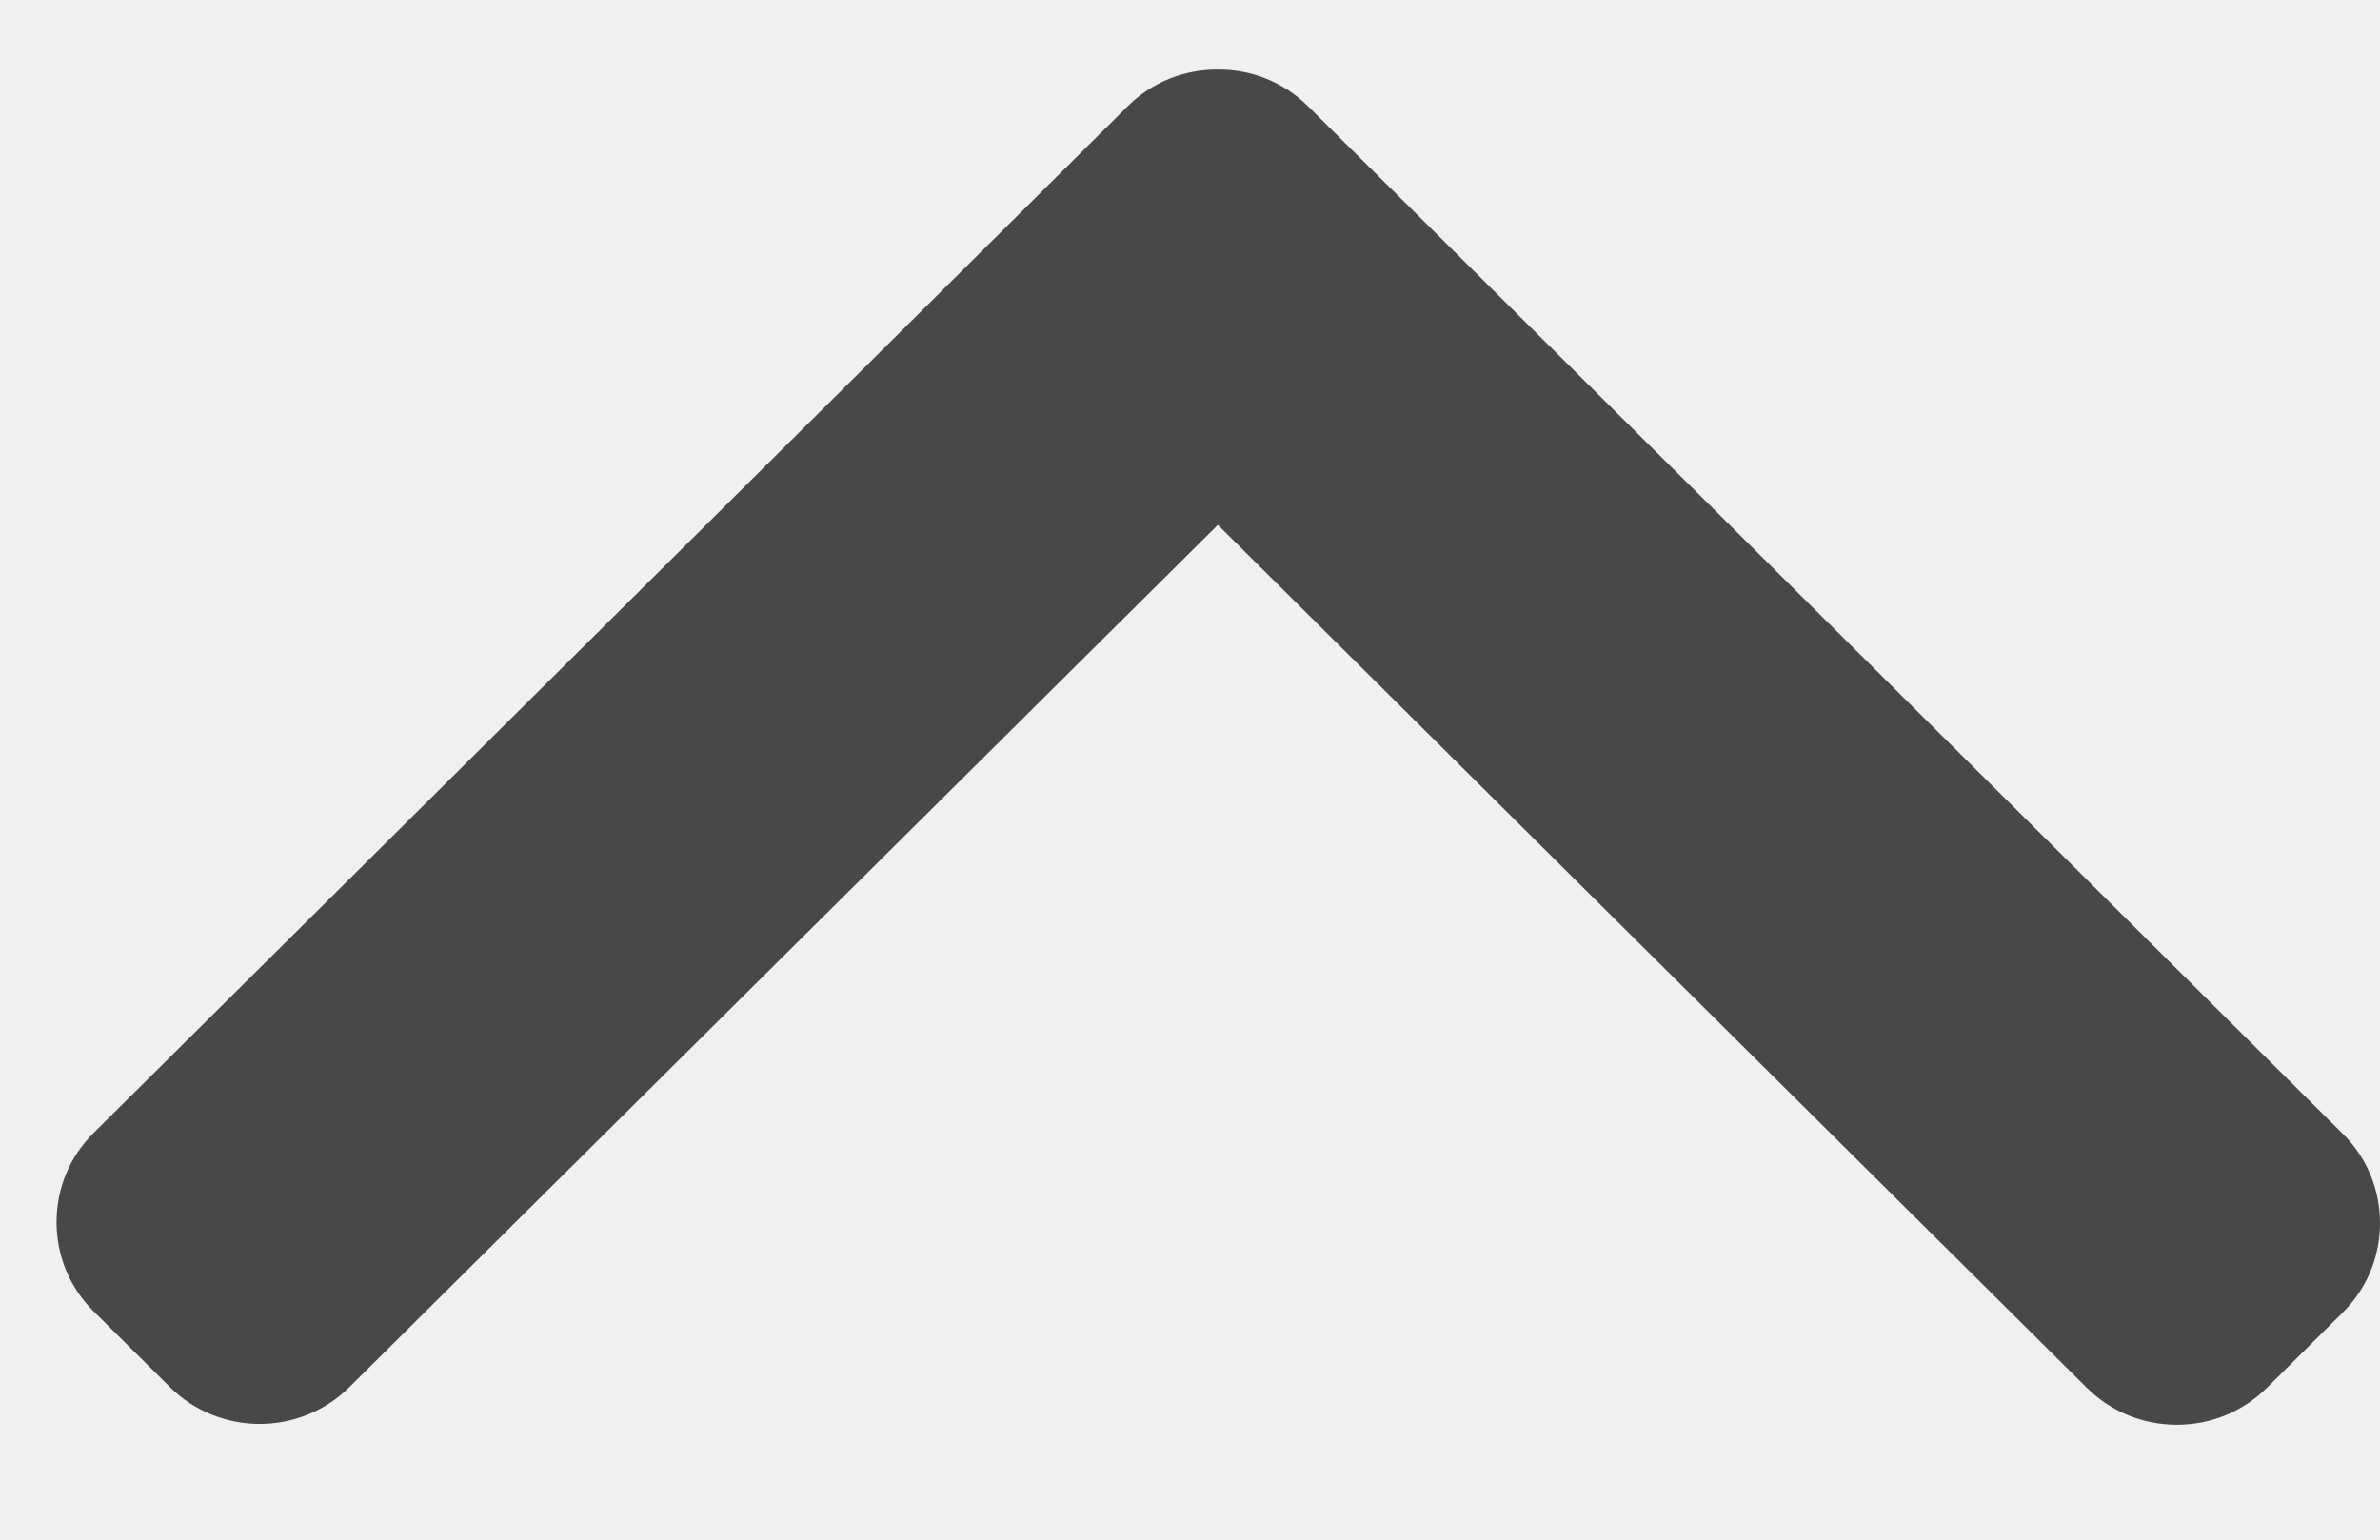
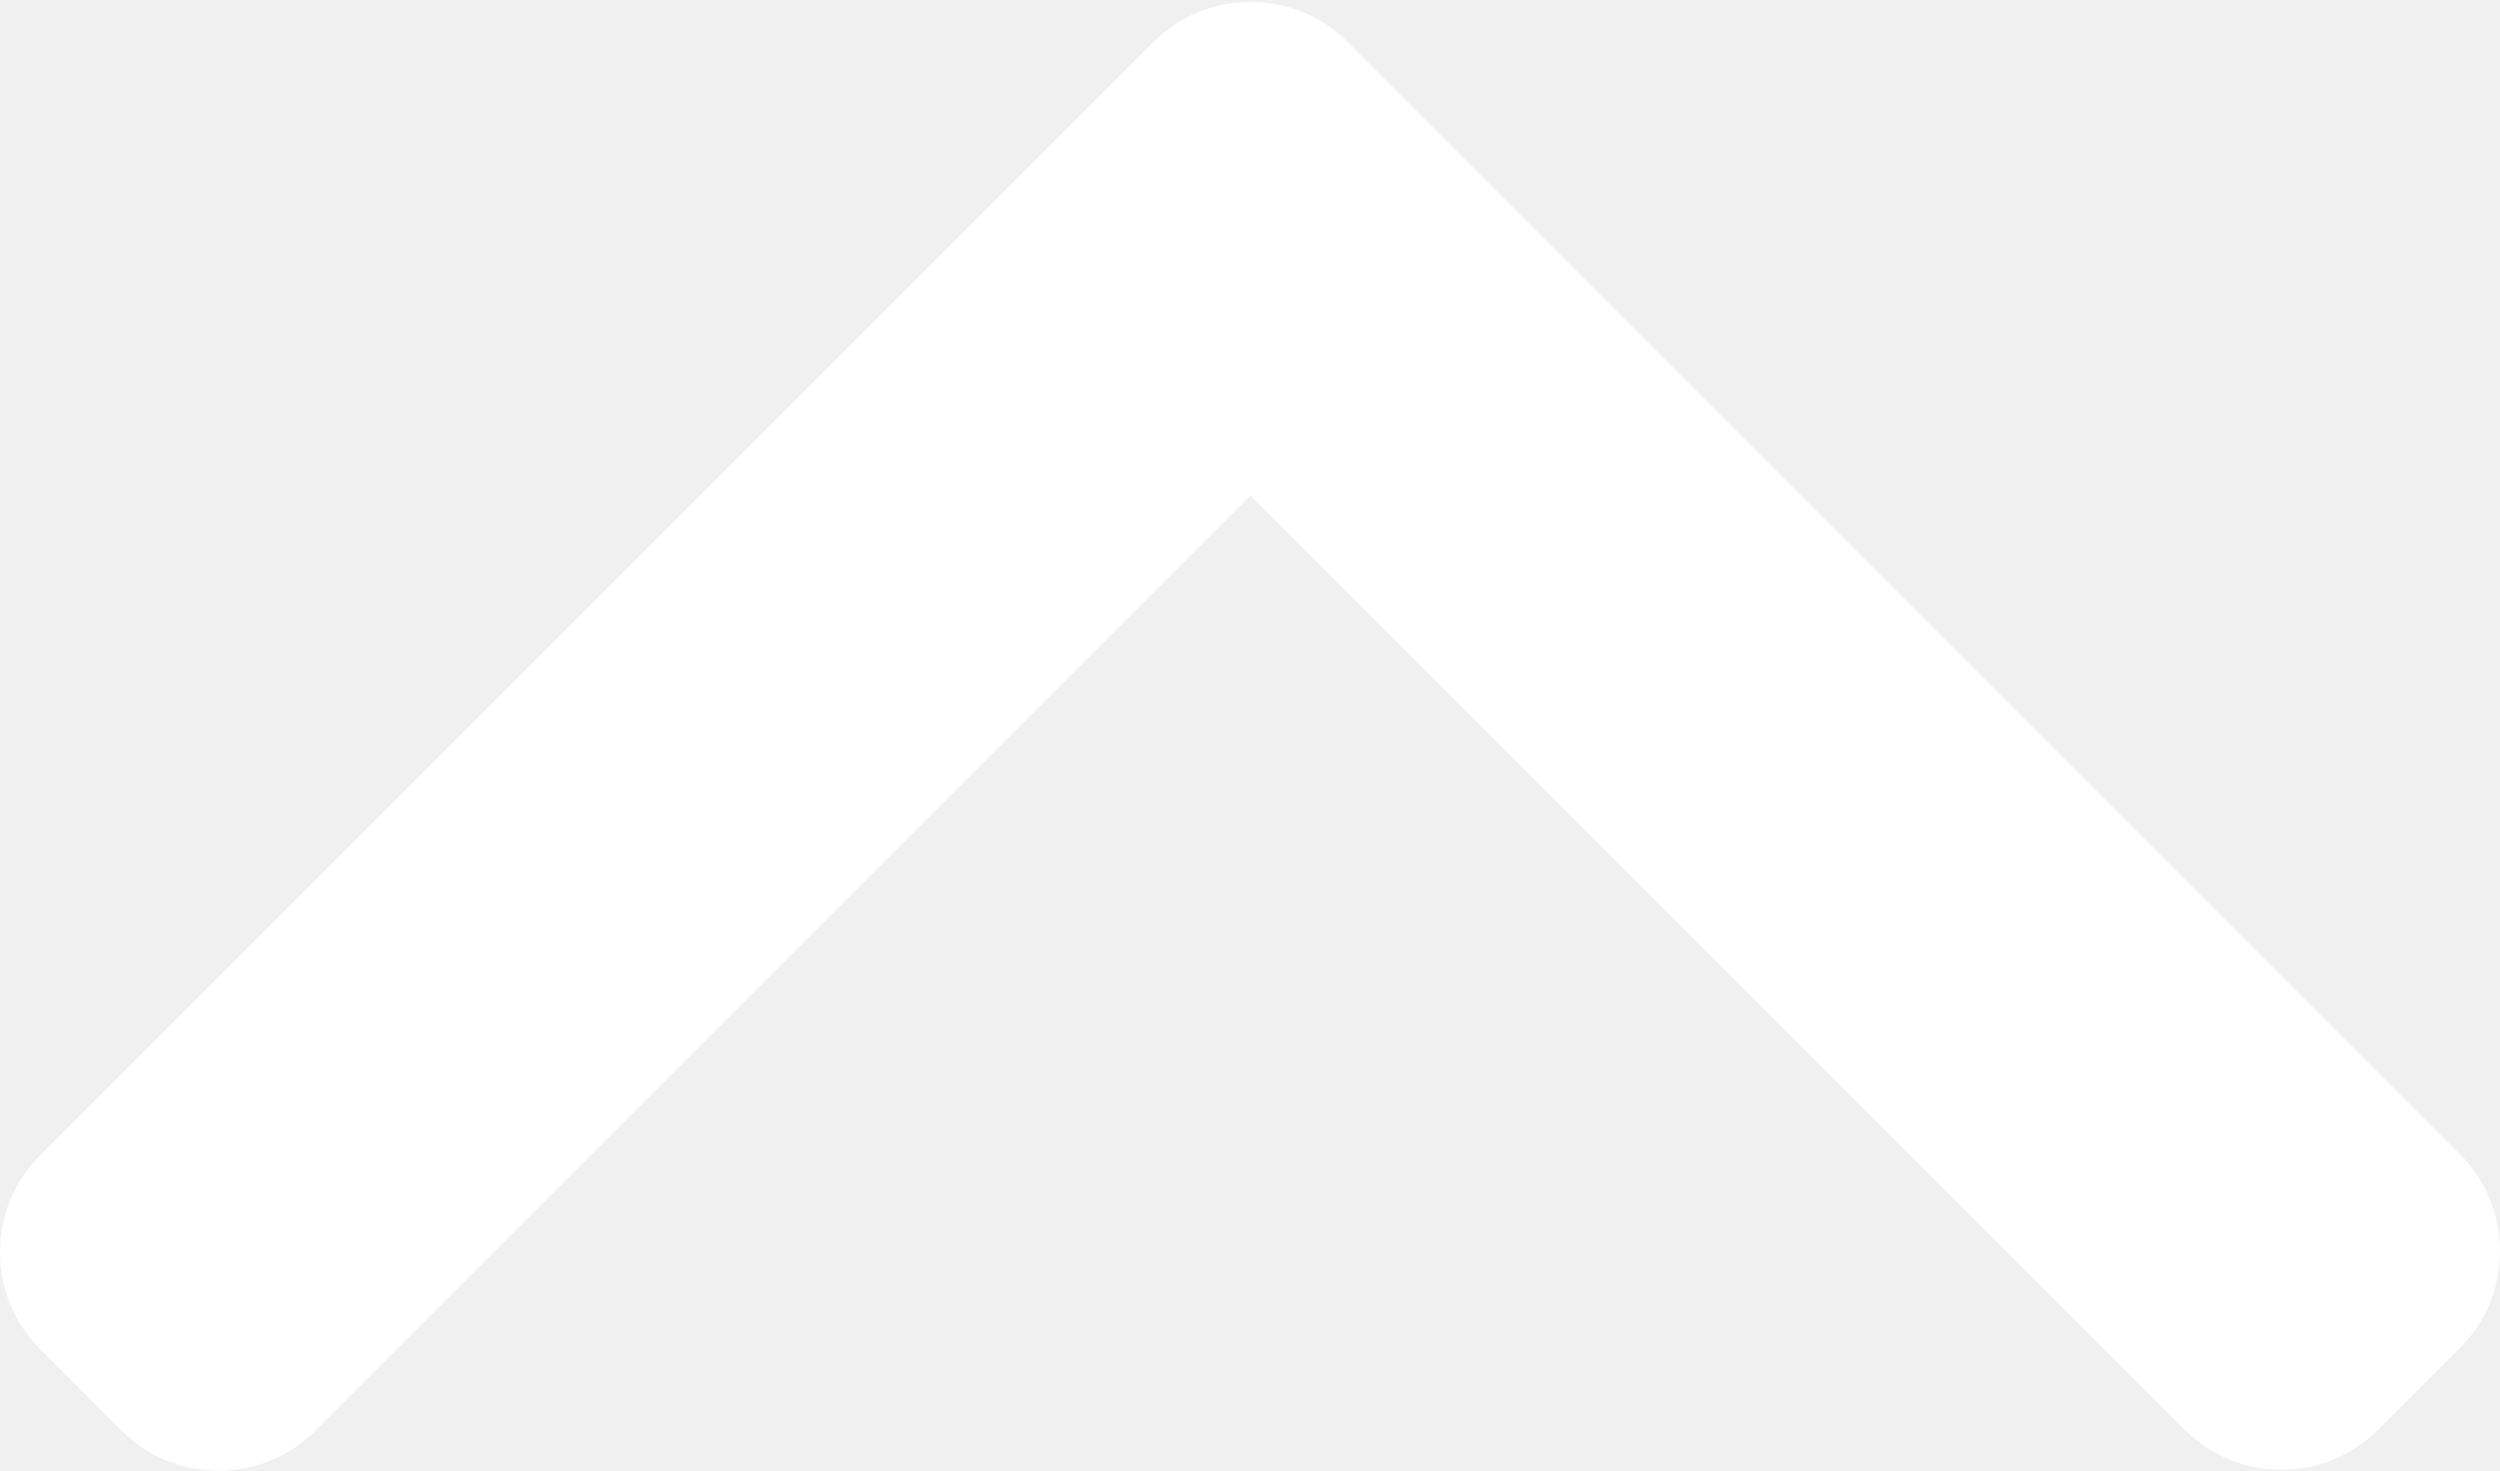
- <svg xmlns="http://www.w3.org/2000/svg" width="17" height="11" viewBox="0 0 17 11" fill="none">
-   <path d="M8.055 0.759L0.669 8.094C0.498 8.263 0.404 8.49 0.404 8.731C0.404 8.973 0.498 9.199 0.669 9.369L1.213 9.909C1.567 10.261 2.143 10.261 2.497 9.909L8.699 3.75L14.907 9.916C15.078 10.085 15.306 10.179 15.549 10.179C15.792 10.179 16.02 10.085 16.191 9.916L16.735 9.376C16.906 9.206 17 8.98 17 8.738C17 8.497 16.906 8.27 16.735 8.101L9.343 0.759C9.171 0.589 8.943 0.496 8.699 0.497C8.455 0.496 8.226 0.589 8.055 0.759Z" fill="#484848" />
+ <svg xmlns="http://www.w3.org/2000/svg" width="1127" height="663" viewBox="0 0 1127 663" fill="none">
+   <path d="M607.476 18.874L1109 520.404C1120.6 532.003 1127 547.488 1127 563.999C1127 580.51 1120.6 595.994 1109 607.594L1072.07 644.528C1048.01 668.562 1008.9 668.562 984.88 644.528L563.734 223.382L142.12 644.996C130.511 656.595 115.036 663 98.534 663C82.014 663 66.538 656.595 54.92 644.996L18.004 608.061C6.395 596.453 1.11309e-05 580.977 1.11309e-05 564.466C1.11309e-05 547.955 6.395 532.471 18.004 520.871L519.983 18.874C531.628 7.247 547.177 0.861 563.706 0.898C580.299 0.861 595.839 7.247 607.476 18.874Z" fill="white" />
</svg>
